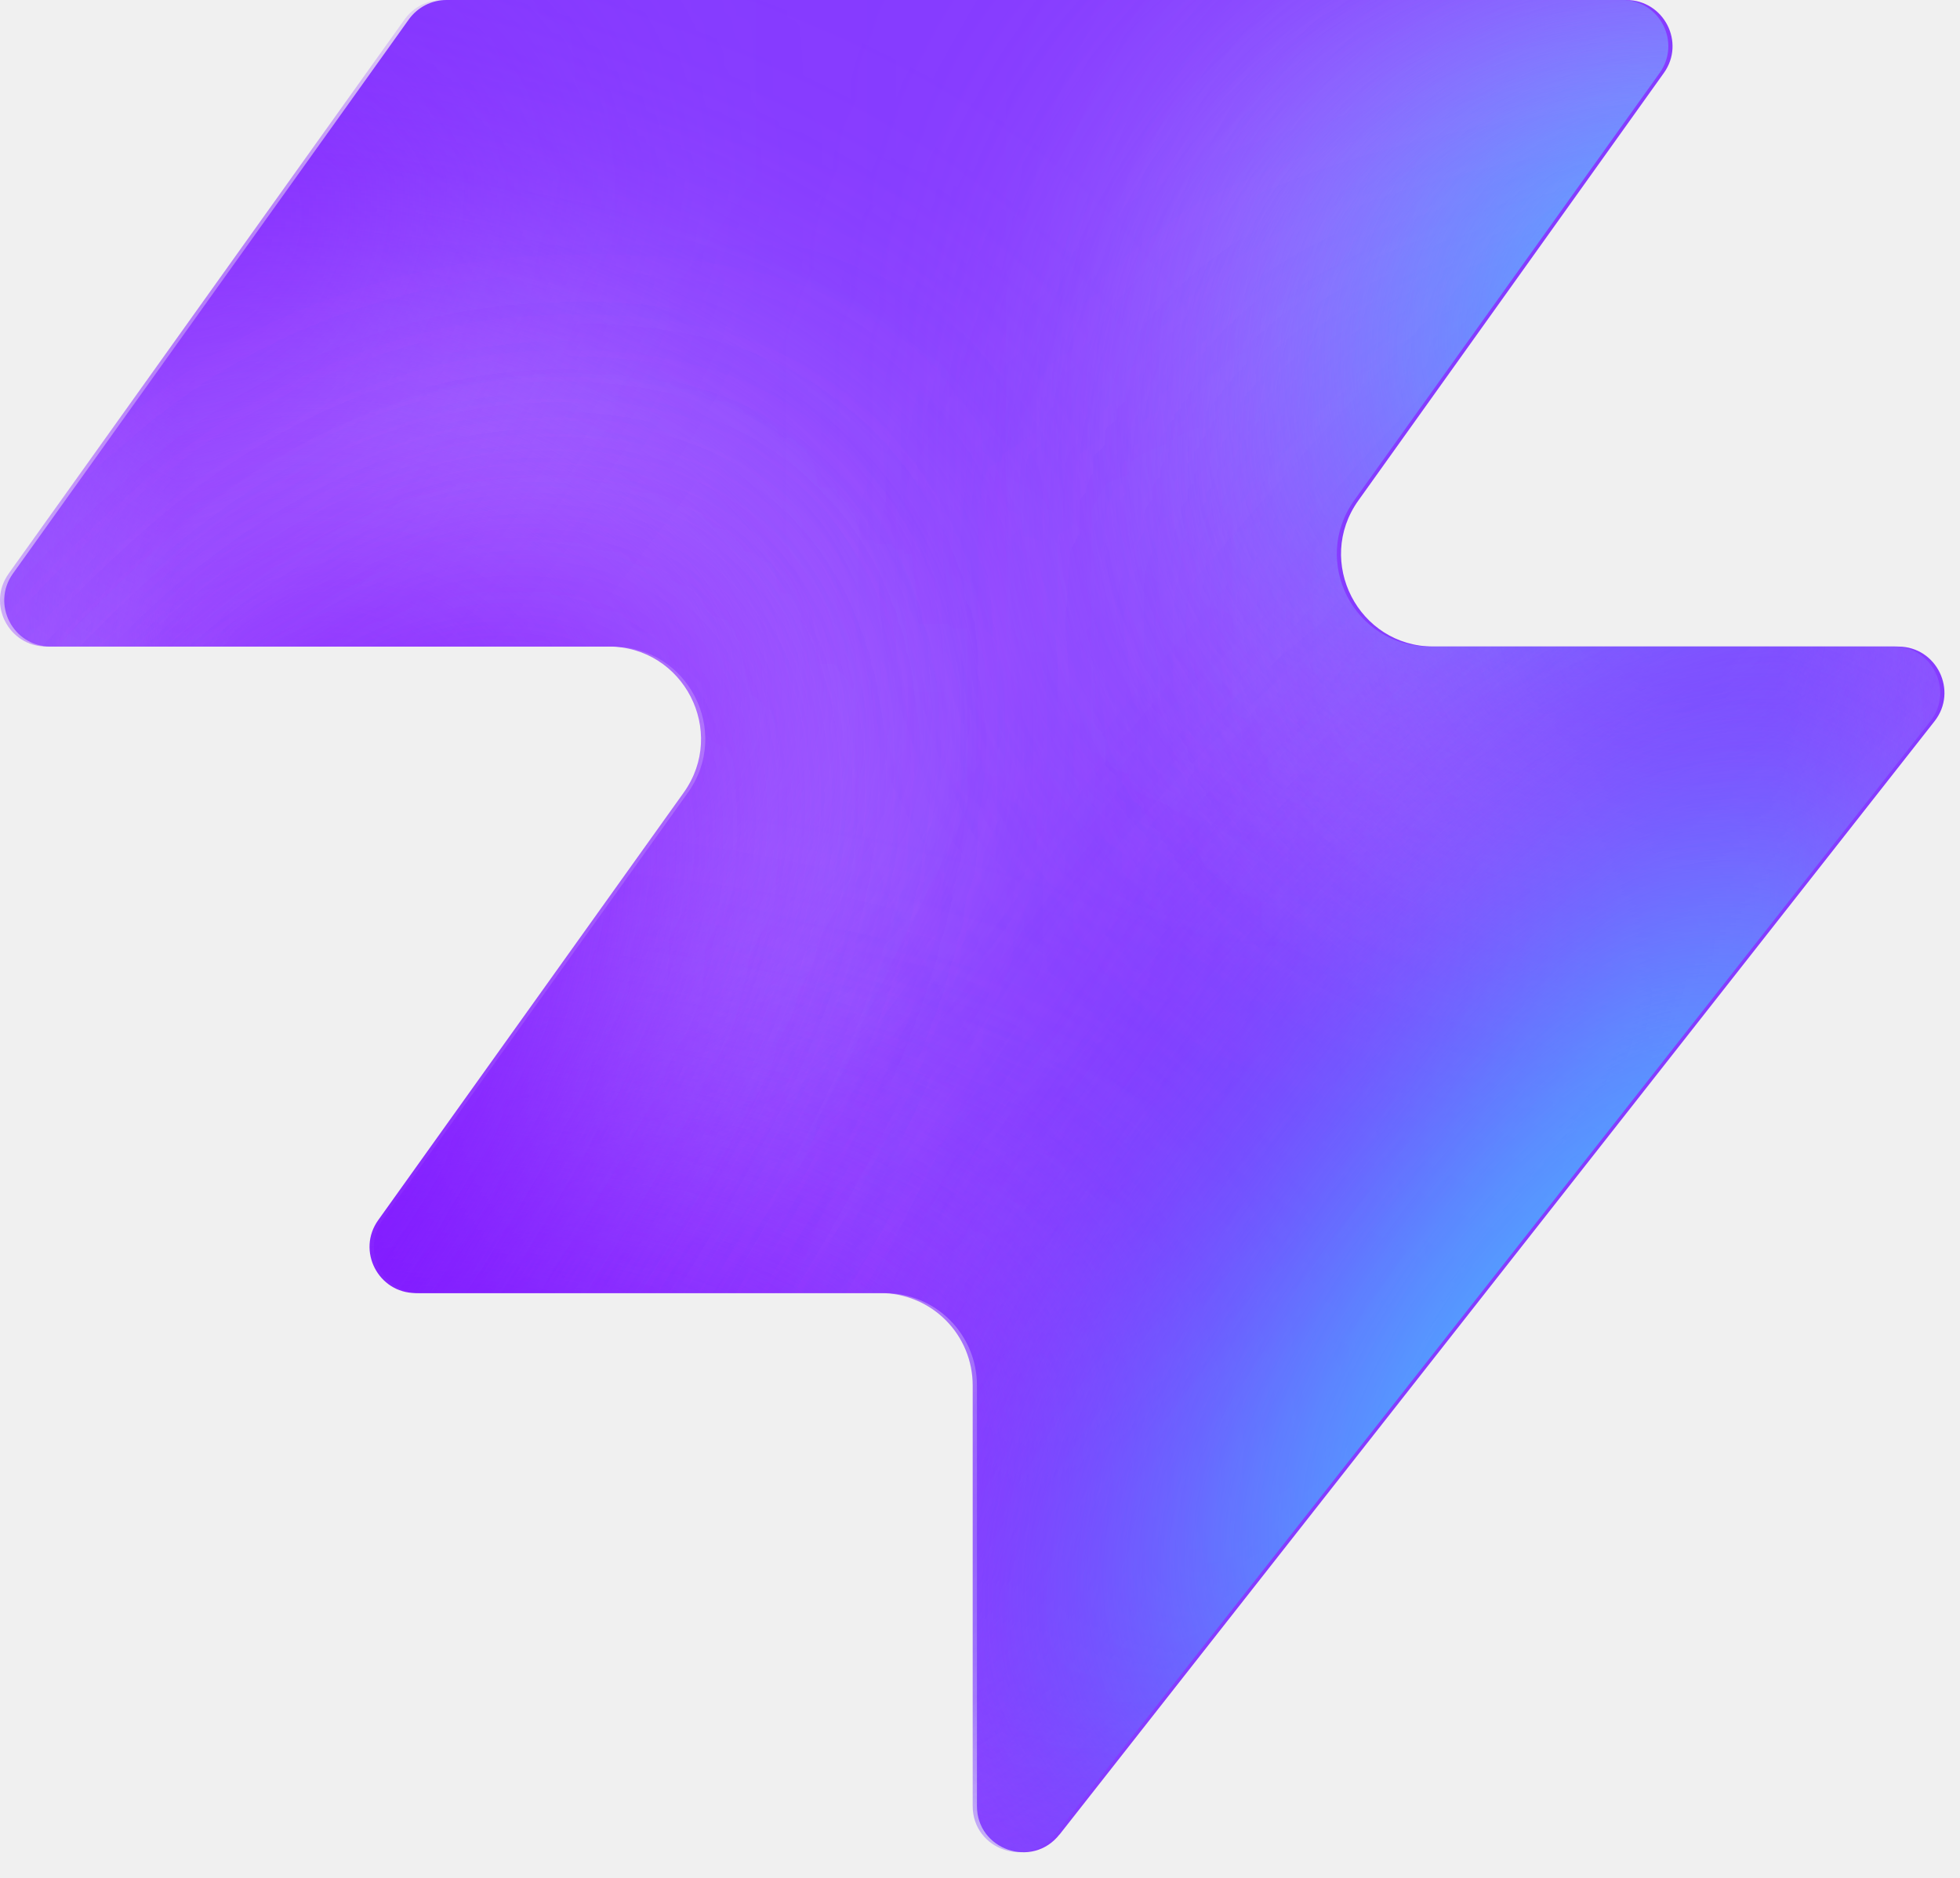
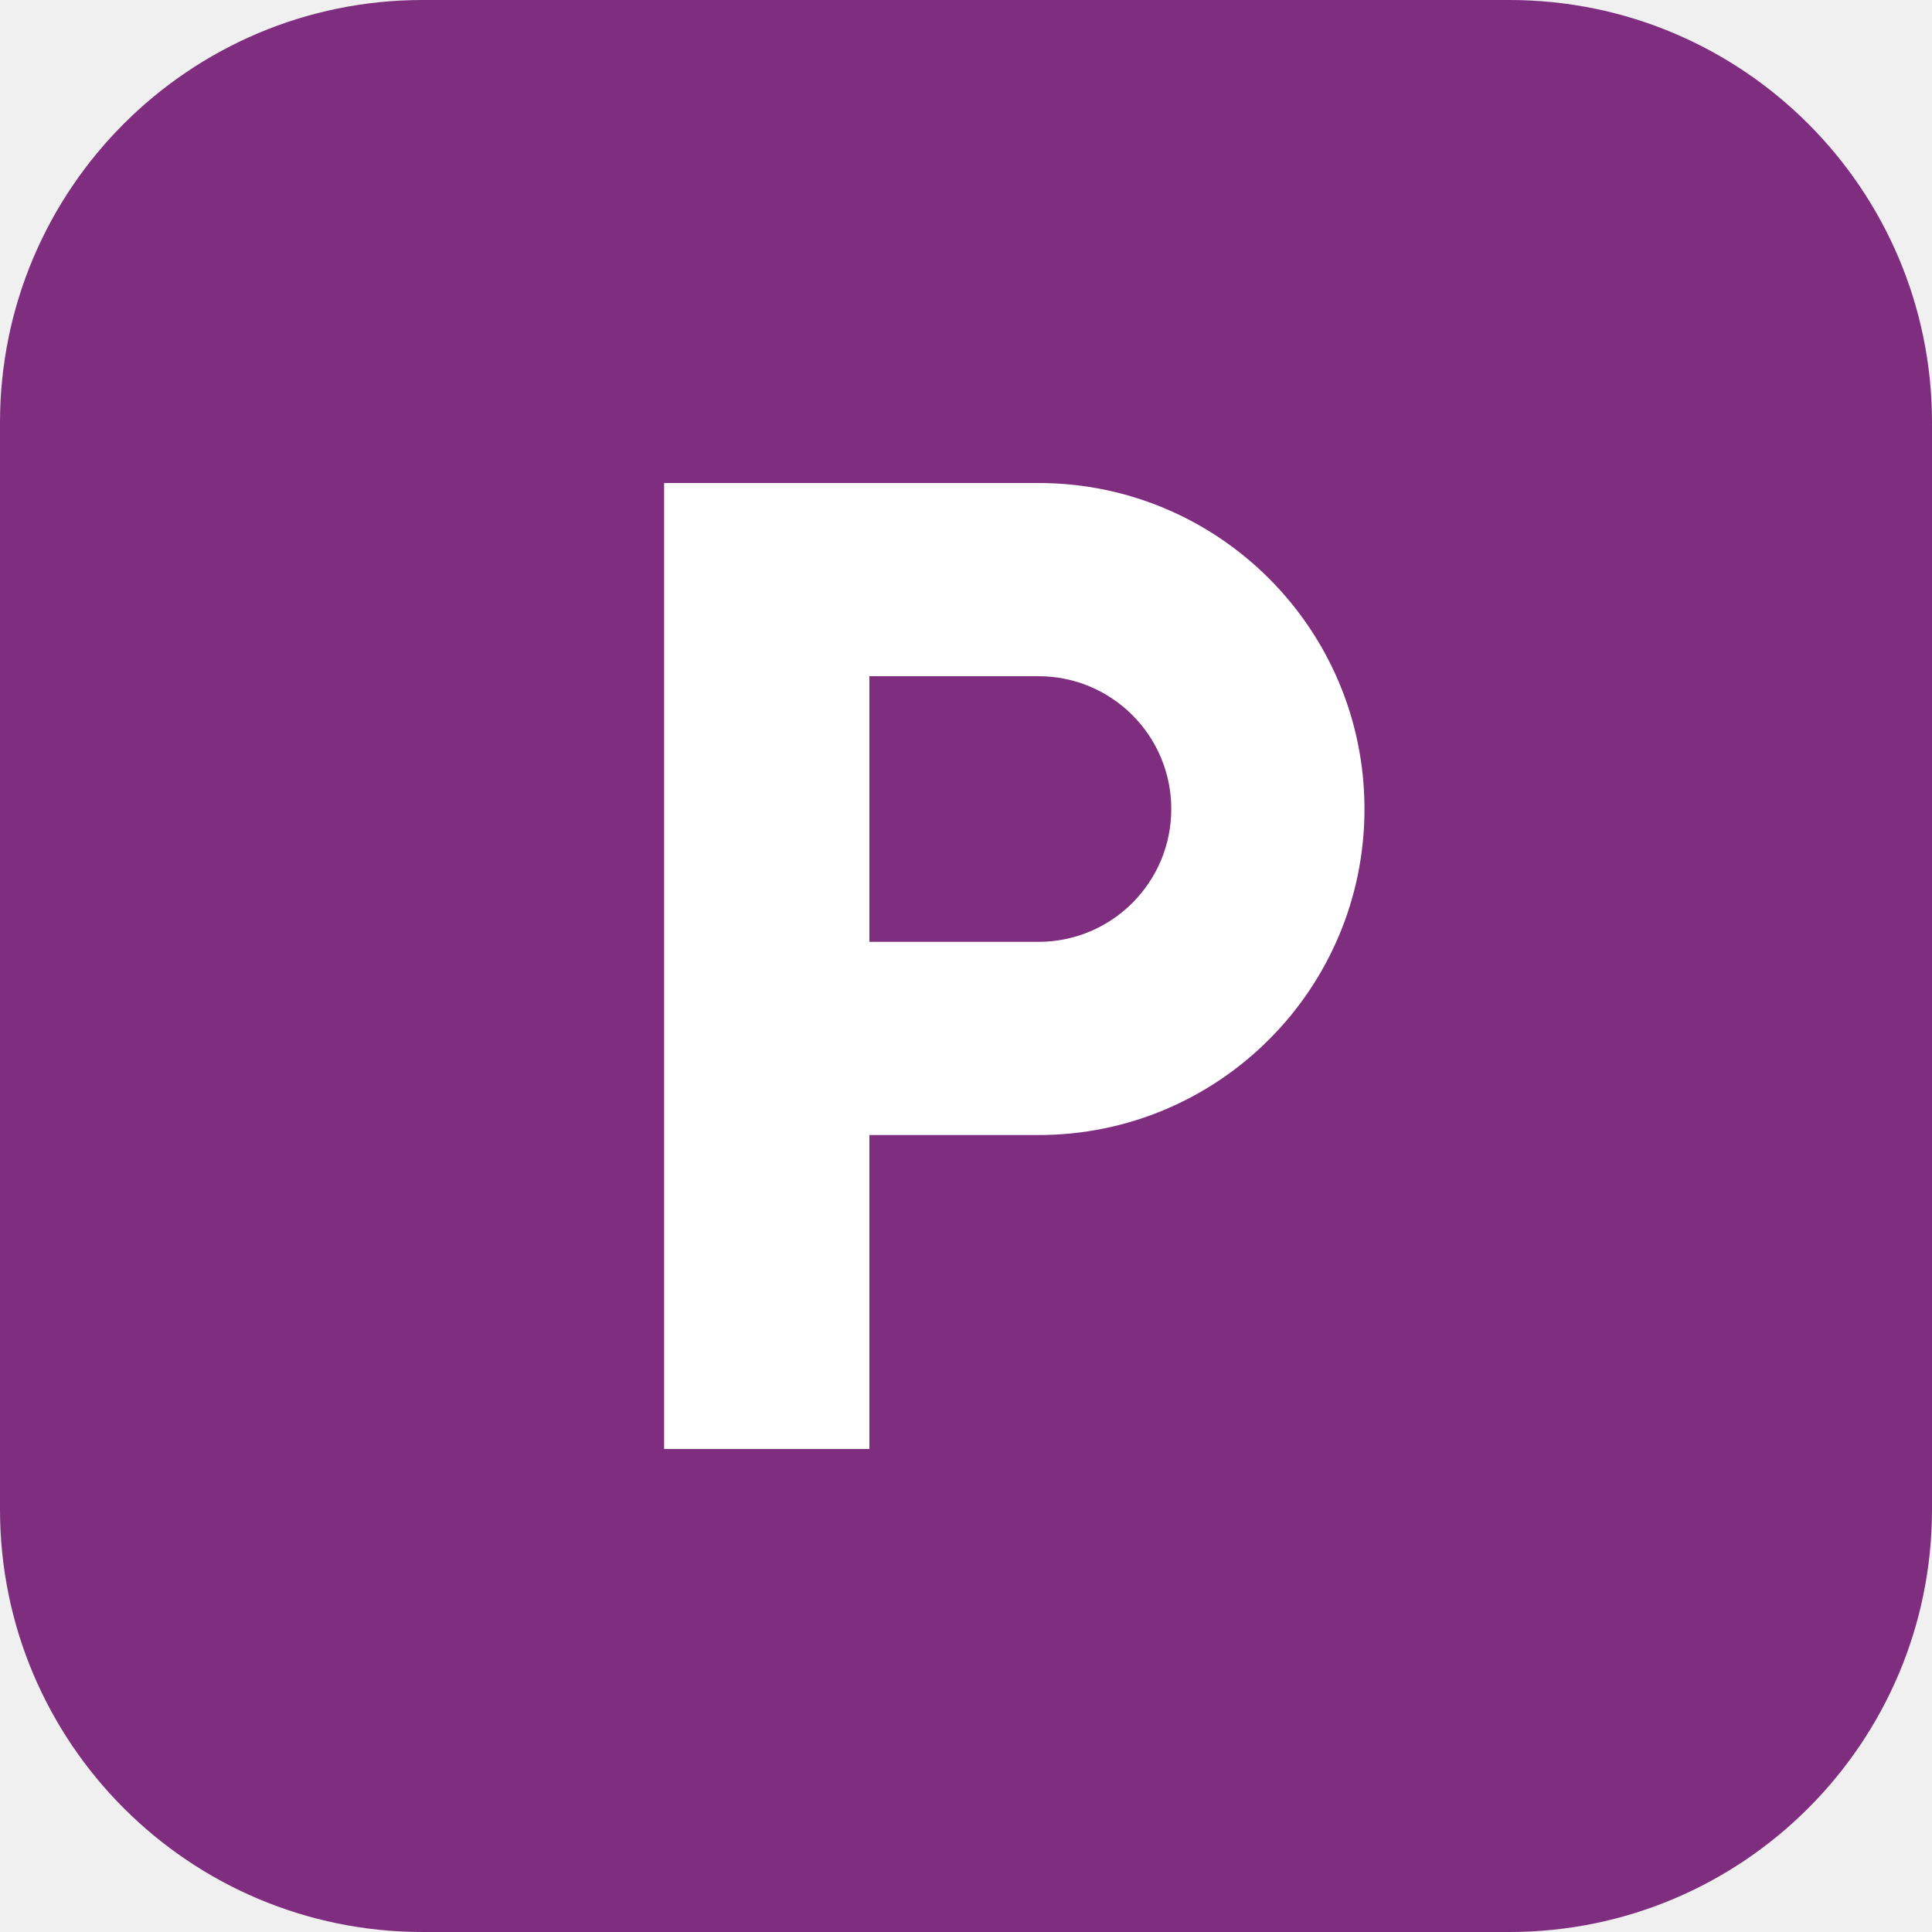
- <svg xmlns="http://www.w3.org/2000/svg" width="48" height="46" fill="none" viewBox="0 0 48 46">
-   <path fill="#863bff" d="M25.946 44.938c-.664.845-2.021.375-2.021-.698V33.937a2.26 2.26 0 0 0-2.262-2.262H10.287c-.92 0-1.456-1.04-.92-1.788l7.48-10.471c1.07-1.497 0-3.578-1.842-3.578H1.237c-.92 0-1.456-1.04-.92-1.788L10.013.474c.214-.297.556-.474.92-.474h28.894c.92 0 1.456 1.04.92 1.788l-7.48 10.471c-1.07 1.498 0 3.579 1.842 3.579h11.377c.943 0 1.473 1.088.89 1.83L25.947 44.94z" style="fill:#863bff;fill:color(display-p3 .525 .23 1);fill-opacity:1" />
-   <mask id="a" width="48" height="46" x="0" y="0" maskUnits="userSpaceOnUse" style="mask-type:alpha">
-     <path fill="#000" d="M25.842 44.938c-.664.844-2.021.375-2.021-.698V33.937a2.26 2.26 0 0 0-2.262-2.262H10.183c-.92 0-1.456-1.04-.92-1.788l7.48-10.471c1.07-1.498 0-3.579-1.842-3.579H1.133c-.92 0-1.456-1.04-.92-1.787L9.91.473c.214-.297.556-.474.92-.474h28.894c.92 0 1.456 1.04.92 1.788l-7.48 10.471c-1.07 1.498 0 3.578 1.842 3.578h11.377c.943 0 1.473 1.088.89 1.832L25.843 44.94z" style="fill:#000;fill-opacity:1" />
-   </mask>
-   <g mask="url(#a)">
-     <g filter="url(#b)">
-       <ellipse cx="5.508" cy="14.704" fill="#ede6ff" rx="5.508" ry="14.704" style="fill:#ede6ff;fill:color(display-p3 .927 .903 1);fill-opacity:1" transform="matrix(.00324 1 1 -.00324 -4.47 31.516)" />
-     </g>
-     <g filter="url(#c)">
-       <ellipse cx="10.399" cy="29.851" fill="#ede6ff" rx="10.399" ry="29.851" style="fill:#ede6ff;fill:color(display-p3 .927 .903 1);fill-opacity:1" transform="matrix(.00324 1 1 -.00324 -39.328 7.883)" />
-     </g>
-     <g filter="url(#d)">
-       <ellipse cx="5.508" cy="30.487" fill="#7e14ff" rx="5.508" ry="30.487" style="fill:#7e14ff;fill:color(display-p3 .492 .077 1);fill-opacity:1" transform="rotate(89.814 -25.913 -14.639)scale(1 -1)" />
-     </g>
-     <g filter="url(#e)">
-       <ellipse cx="5.508" cy="30.599" fill="#7e14ff" rx="5.508" ry="30.599" style="fill:#7e14ff;fill:color(display-p3 .492 .077 1);fill-opacity:1" transform="rotate(89.814 -32.644 -3.334)scale(1 -1)" />
-     </g>
-     <g filter="url(#f)">
-       <ellipse cx="5.508" cy="30.599" fill="#7e14ff" rx="5.508" ry="30.599" style="fill:#7e14ff;fill:color(display-p3 .492 .077 1);fill-opacity:1" transform="matrix(.00324 1 1 -.00324 -34.34 30.47)" />
-     </g>
-     <g filter="url(#g)">
-       <ellipse cx="14.072" cy="22.078" fill="#ede6ff" rx="14.072" ry="22.078" style="fill:#ede6ff;fill:color(display-p3 .927 .903 1);fill-opacity:1" transform="rotate(93.35 24.506 48.493)scale(-1 1)" />
-     </g>
-     <g filter="url(#h)">
-       <ellipse cx="3.47" cy="21.501" fill="#7e14ff" rx="3.47" ry="21.501" style="fill:#7e14ff;fill:color(display-p3 .492 .077 1);fill-opacity:1" transform="rotate(89.009 28.708 47.59)scale(-1 1)" />
-     </g>
-     <g filter="url(#i)">
-       <ellipse cx="3.47" cy="21.501" fill="#7e14ff" rx="3.47" ry="21.501" style="fill:#7e14ff;fill:color(display-p3 .492 .077 1);fill-opacity:1" transform="rotate(89.009 28.708 47.59)scale(-1 1)" />
-     </g>
-     <g filter="url(#j)">
-       <ellipse cx=".387" cy="8.972" fill="#7e14ff" rx="4.407" ry="29.108" style="fill:#7e14ff;fill:color(display-p3 .492 .077 1);fill-opacity:1" transform="rotate(39.51 .387 8.972)" />
-     </g>
-     <g filter="url(#k)">
-       <ellipse cx="47.523" cy="-6.092" fill="#7e14ff" rx="4.407" ry="29.108" style="fill:#7e14ff;fill:color(display-p3 .492 .077 1);fill-opacity:1" transform="rotate(37.892 47.523 -6.092)" />
-     </g>
-     <g filter="url(#l)">
-       <ellipse cx="41.412" cy="6.333" fill="#47bfff" rx="5.971" ry="9.665" style="fill:#47bfff;fill:color(display-p3 .28 .748 1);fill-opacity:1" transform="rotate(37.892 41.412 6.333)" />
-     </g>
-     <g filter="url(#m)">
-       <ellipse cx="-1.879" cy="38.332" fill="#7e14ff" rx="4.407" ry="29.108" style="fill:#7e14ff;fill:color(display-p3 .492 .077 1);fill-opacity:1" transform="rotate(37.892 -1.88 38.332)" />
-     </g>
-     <g filter="url(#n)">
-       <ellipse cx="-1.879" cy="38.332" fill="#7e14ff" rx="4.407" ry="29.108" style="fill:#7e14ff;fill:color(display-p3 .492 .077 1);fill-opacity:1" transform="rotate(37.892 -1.88 38.332)" />
-     </g>
-     <g filter="url(#o)">
-       <ellipse cx="35.651" cy="29.907" fill="#7e14ff" rx="4.407" ry="29.108" style="fill:#7e14ff;fill:color(display-p3 .492 .077 1);fill-opacity:1" transform="rotate(37.892 35.651 29.907)" />
-     </g>
-     <g filter="url(#p)">
-       <ellipse cx="38.418" cy="32.4" fill="#47bfff" rx="5.971" ry="15.297" style="fill:#47bfff;fill:color(display-p3 .28 .748 1);fill-opacity:1" transform="rotate(37.892 38.418 32.4)" />
-     </g>
-   </g>
-   <defs>
-     <filter id="b" width="60.045" height="41.654" x="-19.77" y="16.149" color-interpolation-filters="sRGB" filterUnits="userSpaceOnUse">
-       <feFlood flood-opacity="0" result="BackgroundImageFix" />
-       <feBlend in="SourceGraphic" in2="BackgroundImageFix" result="shape" />
-       <feGaussianBlur result="effect1_foregroundBlur_2002_17158" stdDeviation="7.659" />
-     </filter>
-     <filter id="c" width="90.34" height="51.437" x="-54.613" y="-7.533" color-interpolation-filters="sRGB" filterUnits="userSpaceOnUse">
-       <feFlood flood-opacity="0" result="BackgroundImageFix" />
-       <feBlend in="SourceGraphic" in2="BackgroundImageFix" result="shape" />
-       <feGaussianBlur result="effect1_foregroundBlur_2002_17158" stdDeviation="7.659" />
-     </filter>
-     <filter id="d" width="79.355" height="29.4" x="-49.64" y="2.03" color-interpolation-filters="sRGB" filterUnits="userSpaceOnUse">
-       <feFlood flood-opacity="0" result="BackgroundImageFix" />
-       <feBlend in="SourceGraphic" in2="BackgroundImageFix" result="shape" />
-       <feGaussianBlur result="effect1_foregroundBlur_2002_17158" stdDeviation="4.596" />
-     </filter>
-     <filter id="e" width="79.579" height="29.4" x="-45.045" y="20.029" color-interpolation-filters="sRGB" filterUnits="userSpaceOnUse">
-       <feFlood flood-opacity="0" result="BackgroundImageFix" />
-       <feBlend in="SourceGraphic" in2="BackgroundImageFix" result="shape" />
-       <feGaussianBlur result="effect1_foregroundBlur_2002_17158" stdDeviation="4.596" />
-     </filter>
-     <filter id="f" width="79.579" height="29.4" x="-43.513" y="21.178" color-interpolation-filters="sRGB" filterUnits="userSpaceOnUse">
-       <feFlood flood-opacity="0" result="BackgroundImageFix" />
-       <feBlend in="SourceGraphic" in2="BackgroundImageFix" result="shape" />
-       <feGaussianBlur result="effect1_foregroundBlur_2002_17158" stdDeviation="4.596" />
-     </filter>
-     <filter id="g" width="74.749" height="58.852" x="15.756" y="-17.901" color-interpolation-filters="sRGB" filterUnits="userSpaceOnUse">
-       <feFlood flood-opacity="0" result="BackgroundImageFix" />
-       <feBlend in="SourceGraphic" in2="BackgroundImageFix" result="shape" />
-       <feGaussianBlur result="effect1_foregroundBlur_2002_17158" stdDeviation="7.659" />
-     </filter>
-     <filter id="h" width="61.377" height="25.362" x="23.548" y="2.284" color-interpolation-filters="sRGB" filterUnits="userSpaceOnUse">
-       <feFlood flood-opacity="0" result="BackgroundImageFix" />
-       <feBlend in="SourceGraphic" in2="BackgroundImageFix" result="shape" />
-       <feGaussianBlur result="effect1_foregroundBlur_2002_17158" stdDeviation="4.596" />
-     </filter>
-     <filter id="i" width="61.377" height="25.362" x="23.548" y="2.284" color-interpolation-filters="sRGB" filterUnits="userSpaceOnUse">
-       <feFlood flood-opacity="0" result="BackgroundImageFix" />
-       <feBlend in="SourceGraphic" in2="BackgroundImageFix" result="shape" />
-       <feGaussianBlur result="effect1_foregroundBlur_2002_17158" stdDeviation="4.596" />
-     </filter>
-     <filter id="j" width="56.045" height="63.649" x="-27.636" y="-22.853" color-interpolation-filters="sRGB" filterUnits="userSpaceOnUse">
-       <feFlood flood-opacity="0" result="BackgroundImageFix" />
-       <feBlend in="SourceGraphic" in2="BackgroundImageFix" result="shape" />
-       <feGaussianBlur result="effect1_foregroundBlur_2002_17158" stdDeviation="4.596" />
-     </filter>
-     <filter id="k" width="54.814" height="64.646" x="20.116" y="-38.415" color-interpolation-filters="sRGB" filterUnits="userSpaceOnUse">
-       <feFlood flood-opacity="0" result="BackgroundImageFix" />
-       <feBlend in="SourceGraphic" in2="BackgroundImageFix" result="shape" />
-       <feGaussianBlur result="effect1_foregroundBlur_2002_17158" stdDeviation="4.596" />
-     </filter>
-     <filter id="l" width="33.541" height="35.313" x="24.641" y="-11.323" color-interpolation-filters="sRGB" filterUnits="userSpaceOnUse">
-       <feFlood flood-opacity="0" result="BackgroundImageFix" />
-       <feBlend in="SourceGraphic" in2="BackgroundImageFix" result="shape" />
-       <feGaussianBlur result="effect1_foregroundBlur_2002_17158" stdDeviation="4.596" />
-     </filter>
-     <filter id="m" width="54.814" height="64.646" x="-29.286" y="6.009" color-interpolation-filters="sRGB" filterUnits="userSpaceOnUse">
-       <feFlood flood-opacity="0" result="BackgroundImageFix" />
-       <feBlend in="SourceGraphic" in2="BackgroundImageFix" result="shape" />
-       <feGaussianBlur result="effect1_foregroundBlur_2002_17158" stdDeviation="4.596" />
-     </filter>
-     <filter id="n" width="54.814" height="64.646" x="-29.286" y="6.009" color-interpolation-filters="sRGB" filterUnits="userSpaceOnUse">
-       <feFlood flood-opacity="0" result="BackgroundImageFix" />
-       <feBlend in="SourceGraphic" in2="BackgroundImageFix" result="shape" />
-       <feGaussianBlur result="effect1_foregroundBlur_2002_17158" stdDeviation="4.596" />
-     </filter>
-     <filter id="o" width="54.814" height="64.646" x="8.244" y="-2.416" color-interpolation-filters="sRGB" filterUnits="userSpaceOnUse">
-       <feFlood flood-opacity="0" result="BackgroundImageFix" />
-       <feBlend in="SourceGraphic" in2="BackgroundImageFix" result="shape" />
-       <feGaussianBlur result="effect1_foregroundBlur_2002_17158" stdDeviation="4.596" />
-     </filter>
-     <filter id="p" width="39.409" height="43.623" x="18.713" y="10.588" color-interpolation-filters="sRGB" filterUnits="userSpaceOnUse">
-       <feFlood flood-opacity="0" result="BackgroundImageFix" />
-       <feBlend in="SourceGraphic" in2="BackgroundImageFix" result="shape" />
-       <feGaussianBlur result="effect1_foregroundBlur_2002_17158" stdDeviation="4.596" />
-     </filter>
-   </defs>
+ <svg xmlns="http://www.w3.org/2000/svg" viewBox="0 0 32 32">
+   <rect width="32" height="32" rx="7" fill="#7f2d7f" />
+   <path d="M11 24V8h6.2a5.4 5.4 0 0 1 0 10.8H14.4V24Zm3.4-8.4h2.8a2.2 2.2 0 0 0 0-4.4h-2.8Z" fill="#fff" />
</svg>
